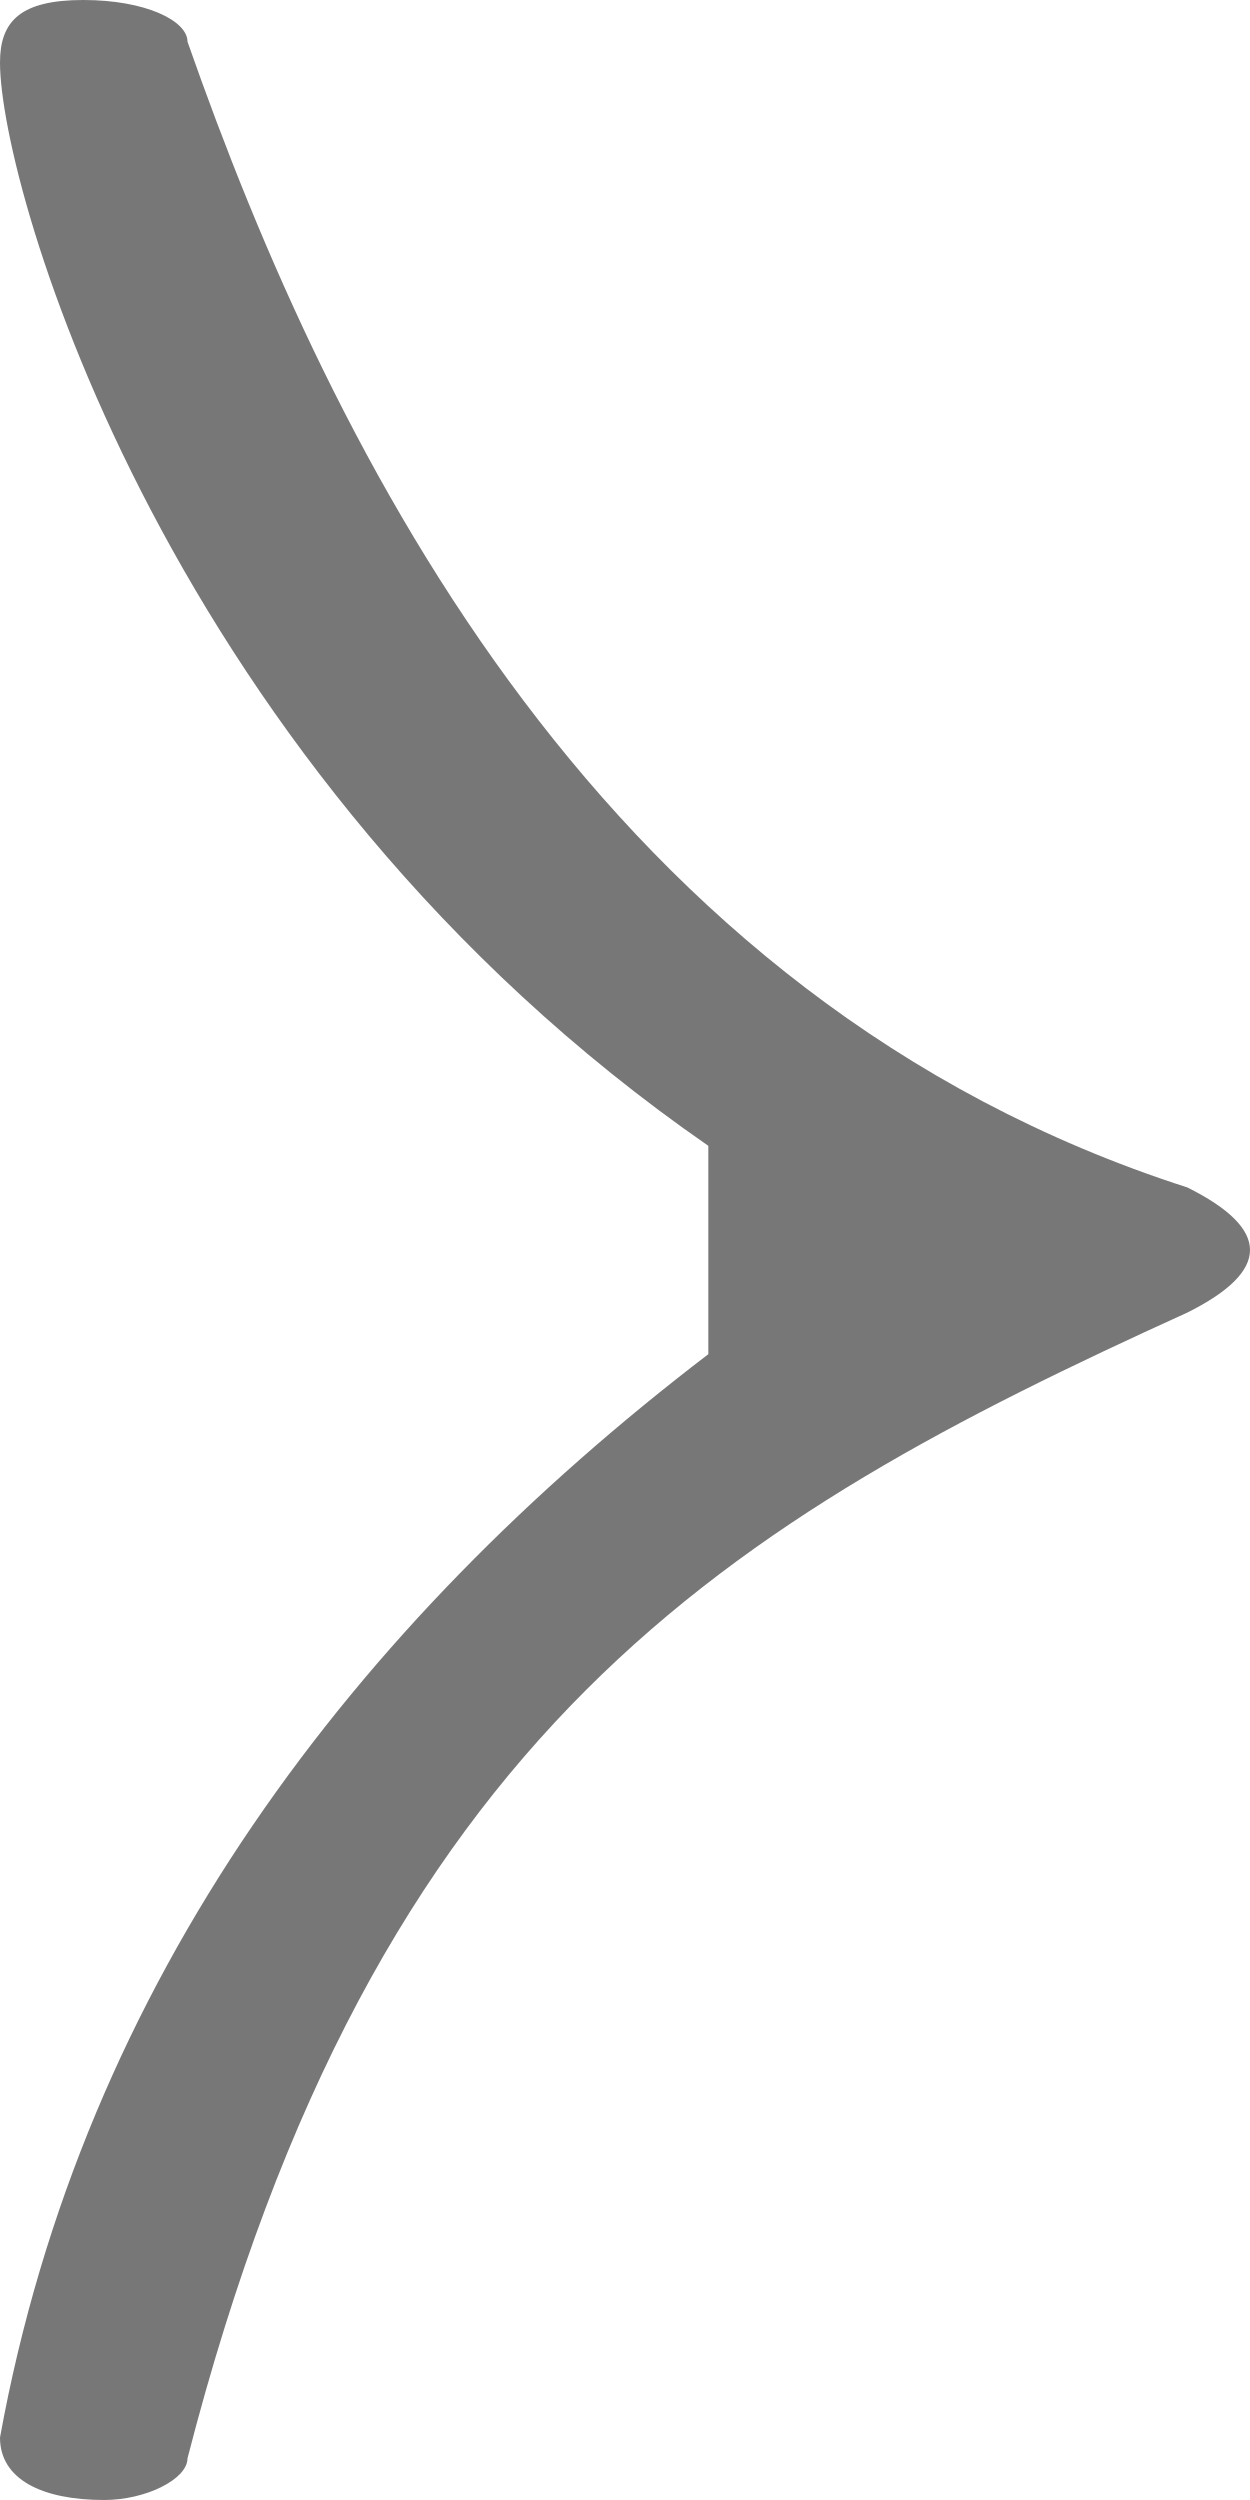
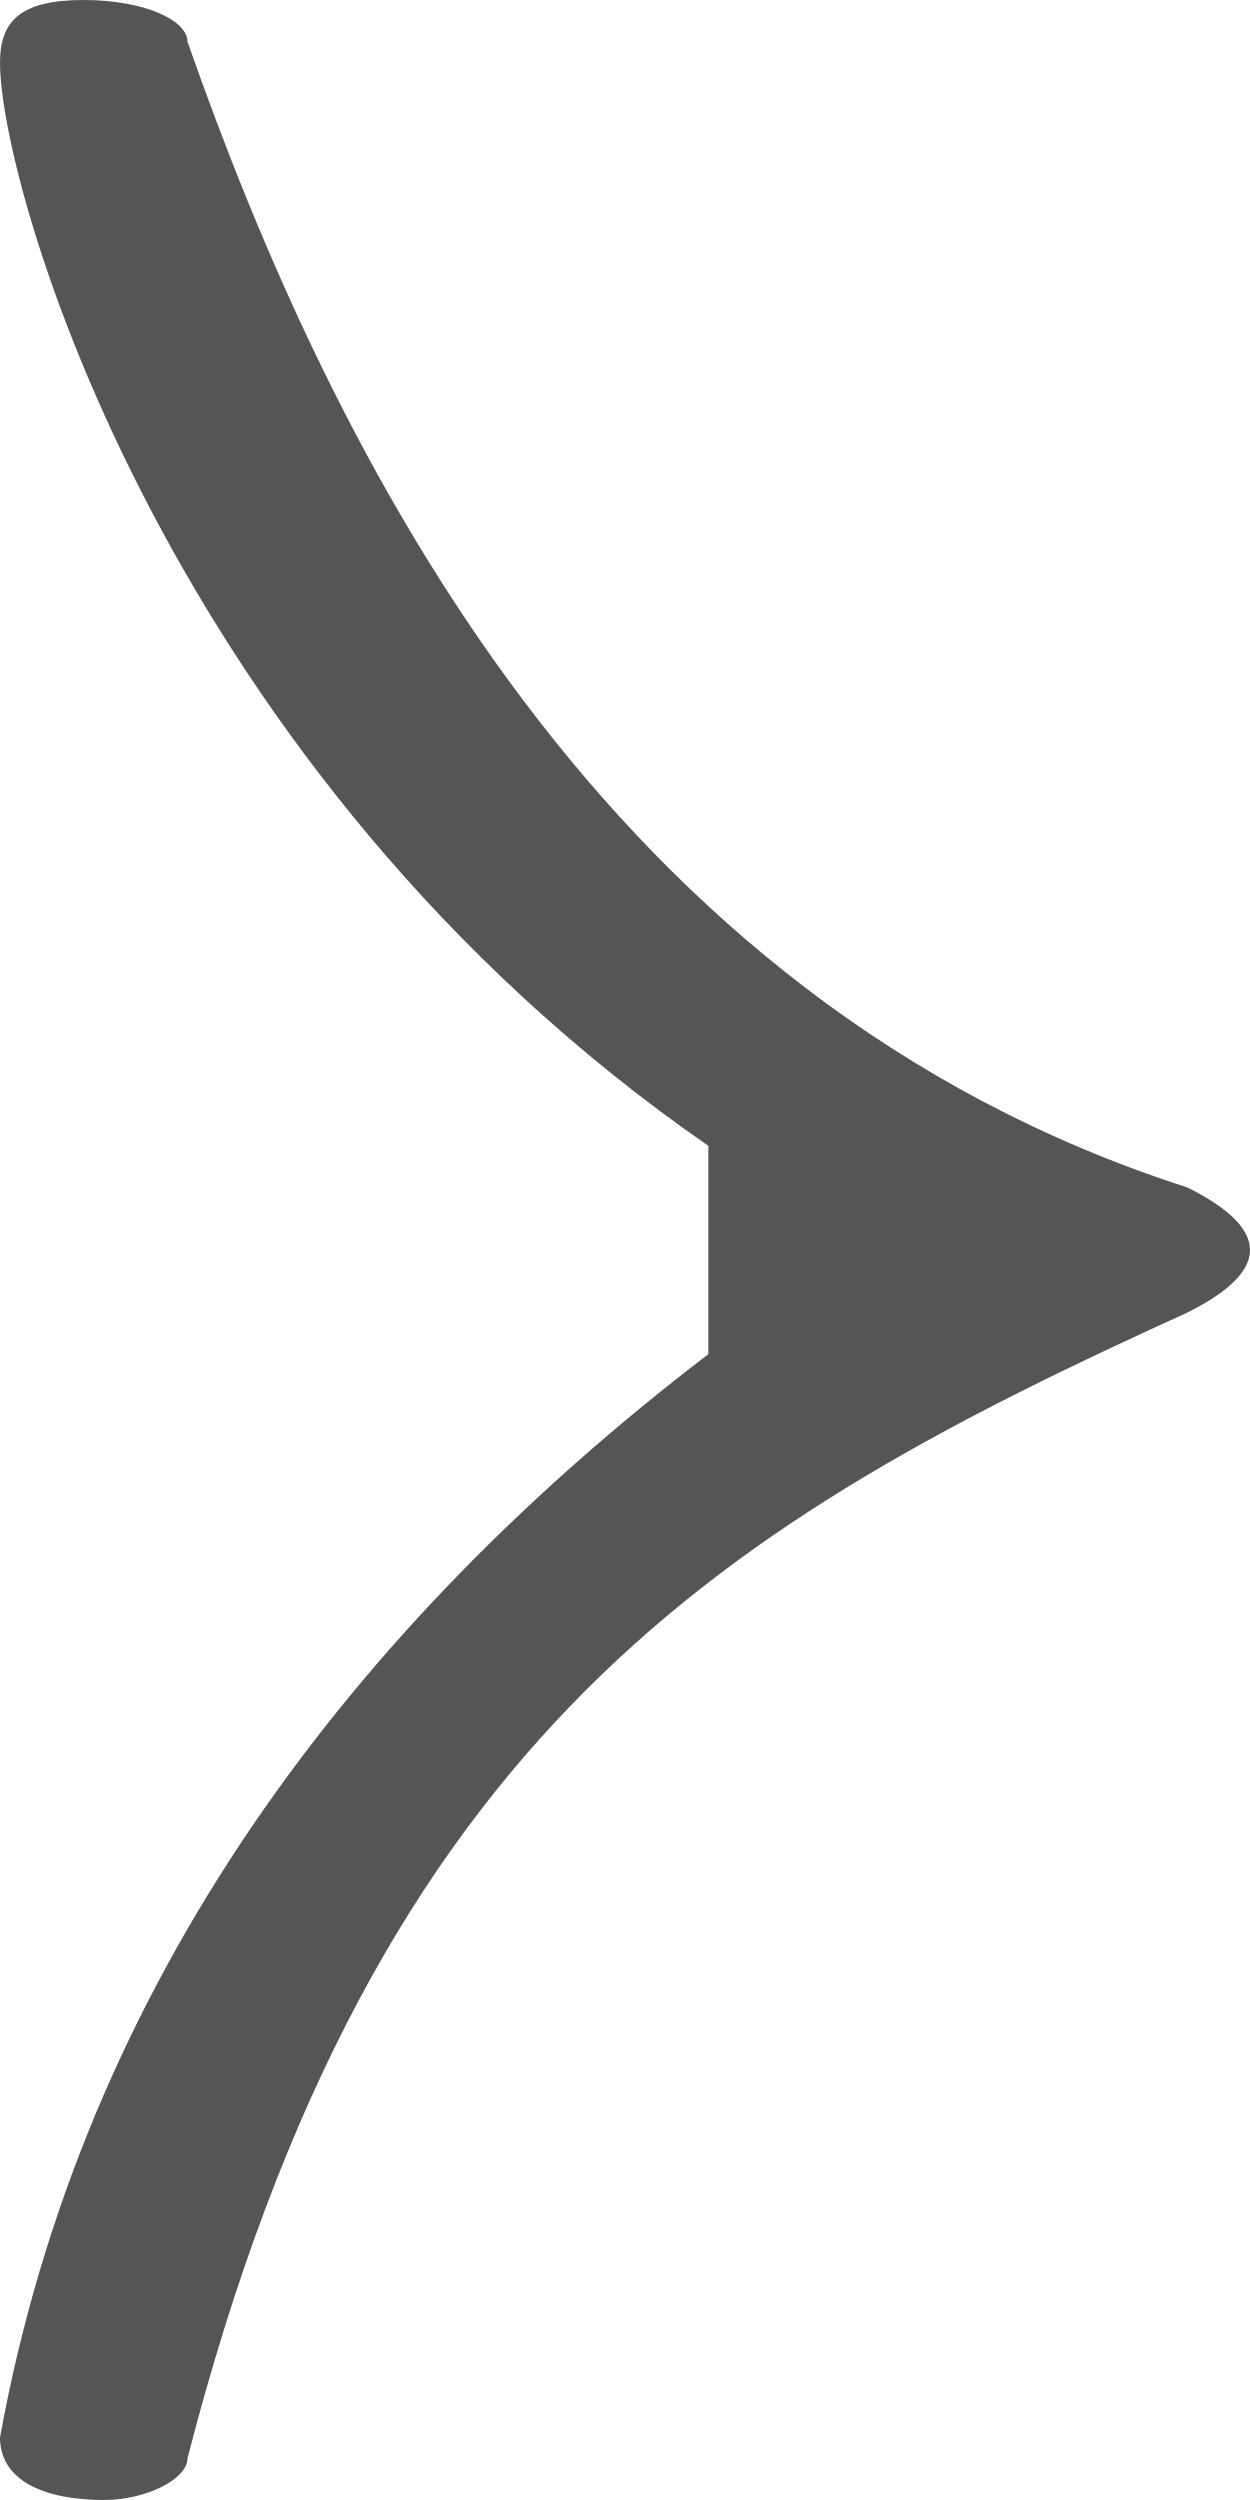
<svg xmlns="http://www.w3.org/2000/svg" width="6" height="12" version="1.1">
-   <path fill="#777" d="M 6,6 C 6,6.1 5.9,6.2 5.7,6.3 3.5,7.3 1.8,8.3 0.9,11.8 0.9,11.9 0.7,12 0.5,12 0.2,12 0,11.9 0,11.7 0.4,9.5 1.7,7.8 3.4,6.5 v -1 C 0.8,3.7 0,0.9 0,0.3 0,0.1 0.1,0 0.4,0 0.7,0 0.9,0.1 0.9,0.2 1.6,2.2 2.9,4.8 5.7,5.7 5.9,5.8 6,5.9 6,6 Z" />
+   <path fill="#555" d="M 6,6 C 6,6.1 5.9,6.2 5.7,6.3 3.5,7.3 1.8,8.3 0.9,11.8 0.9,11.9 0.7,12 0.5,12 0.2,12 0,11.9 0,11.7 0.4,9.5 1.7,7.8 3.4,6.5 v -1 C 0.8,3.7 0,0.9 0,0.3 0,0.1 0.1,0 0.4,0 0.7,0 0.9,0.1 0.9,0.2 1.6,2.2 2.9,4.8 5.7,5.7 5.9,5.8 6,5.9 6,6 Z" />
</svg>
